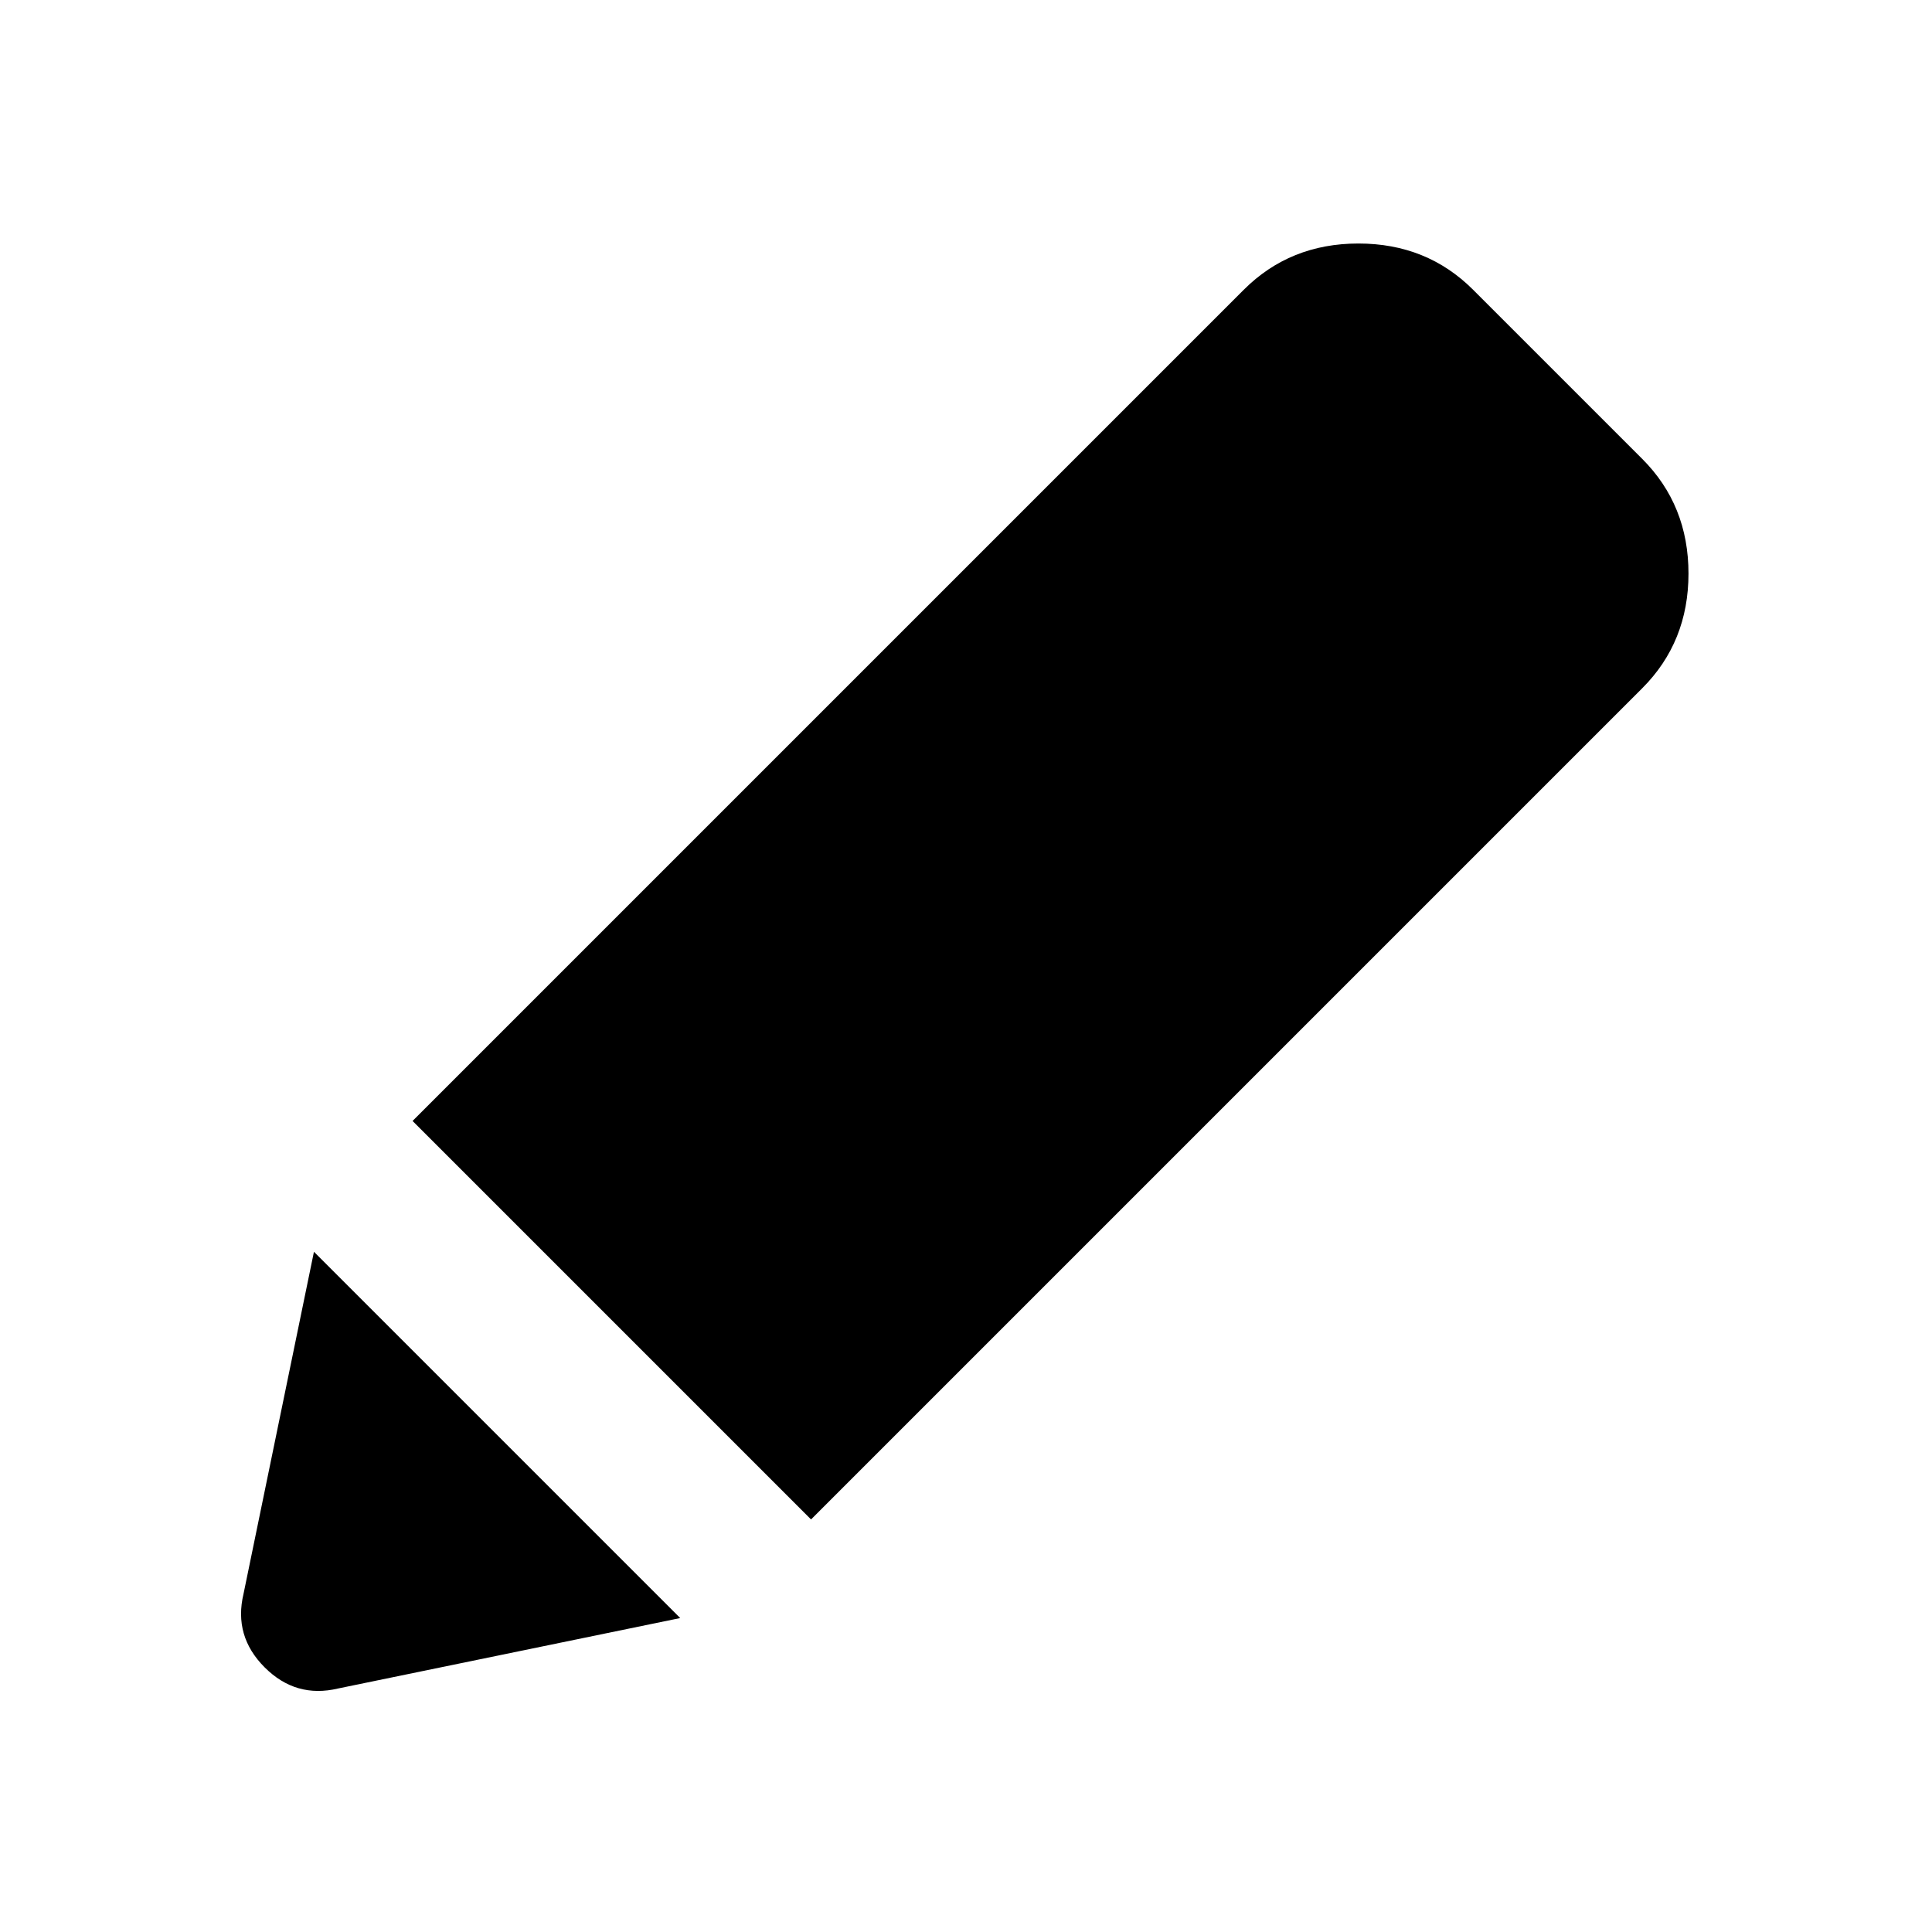
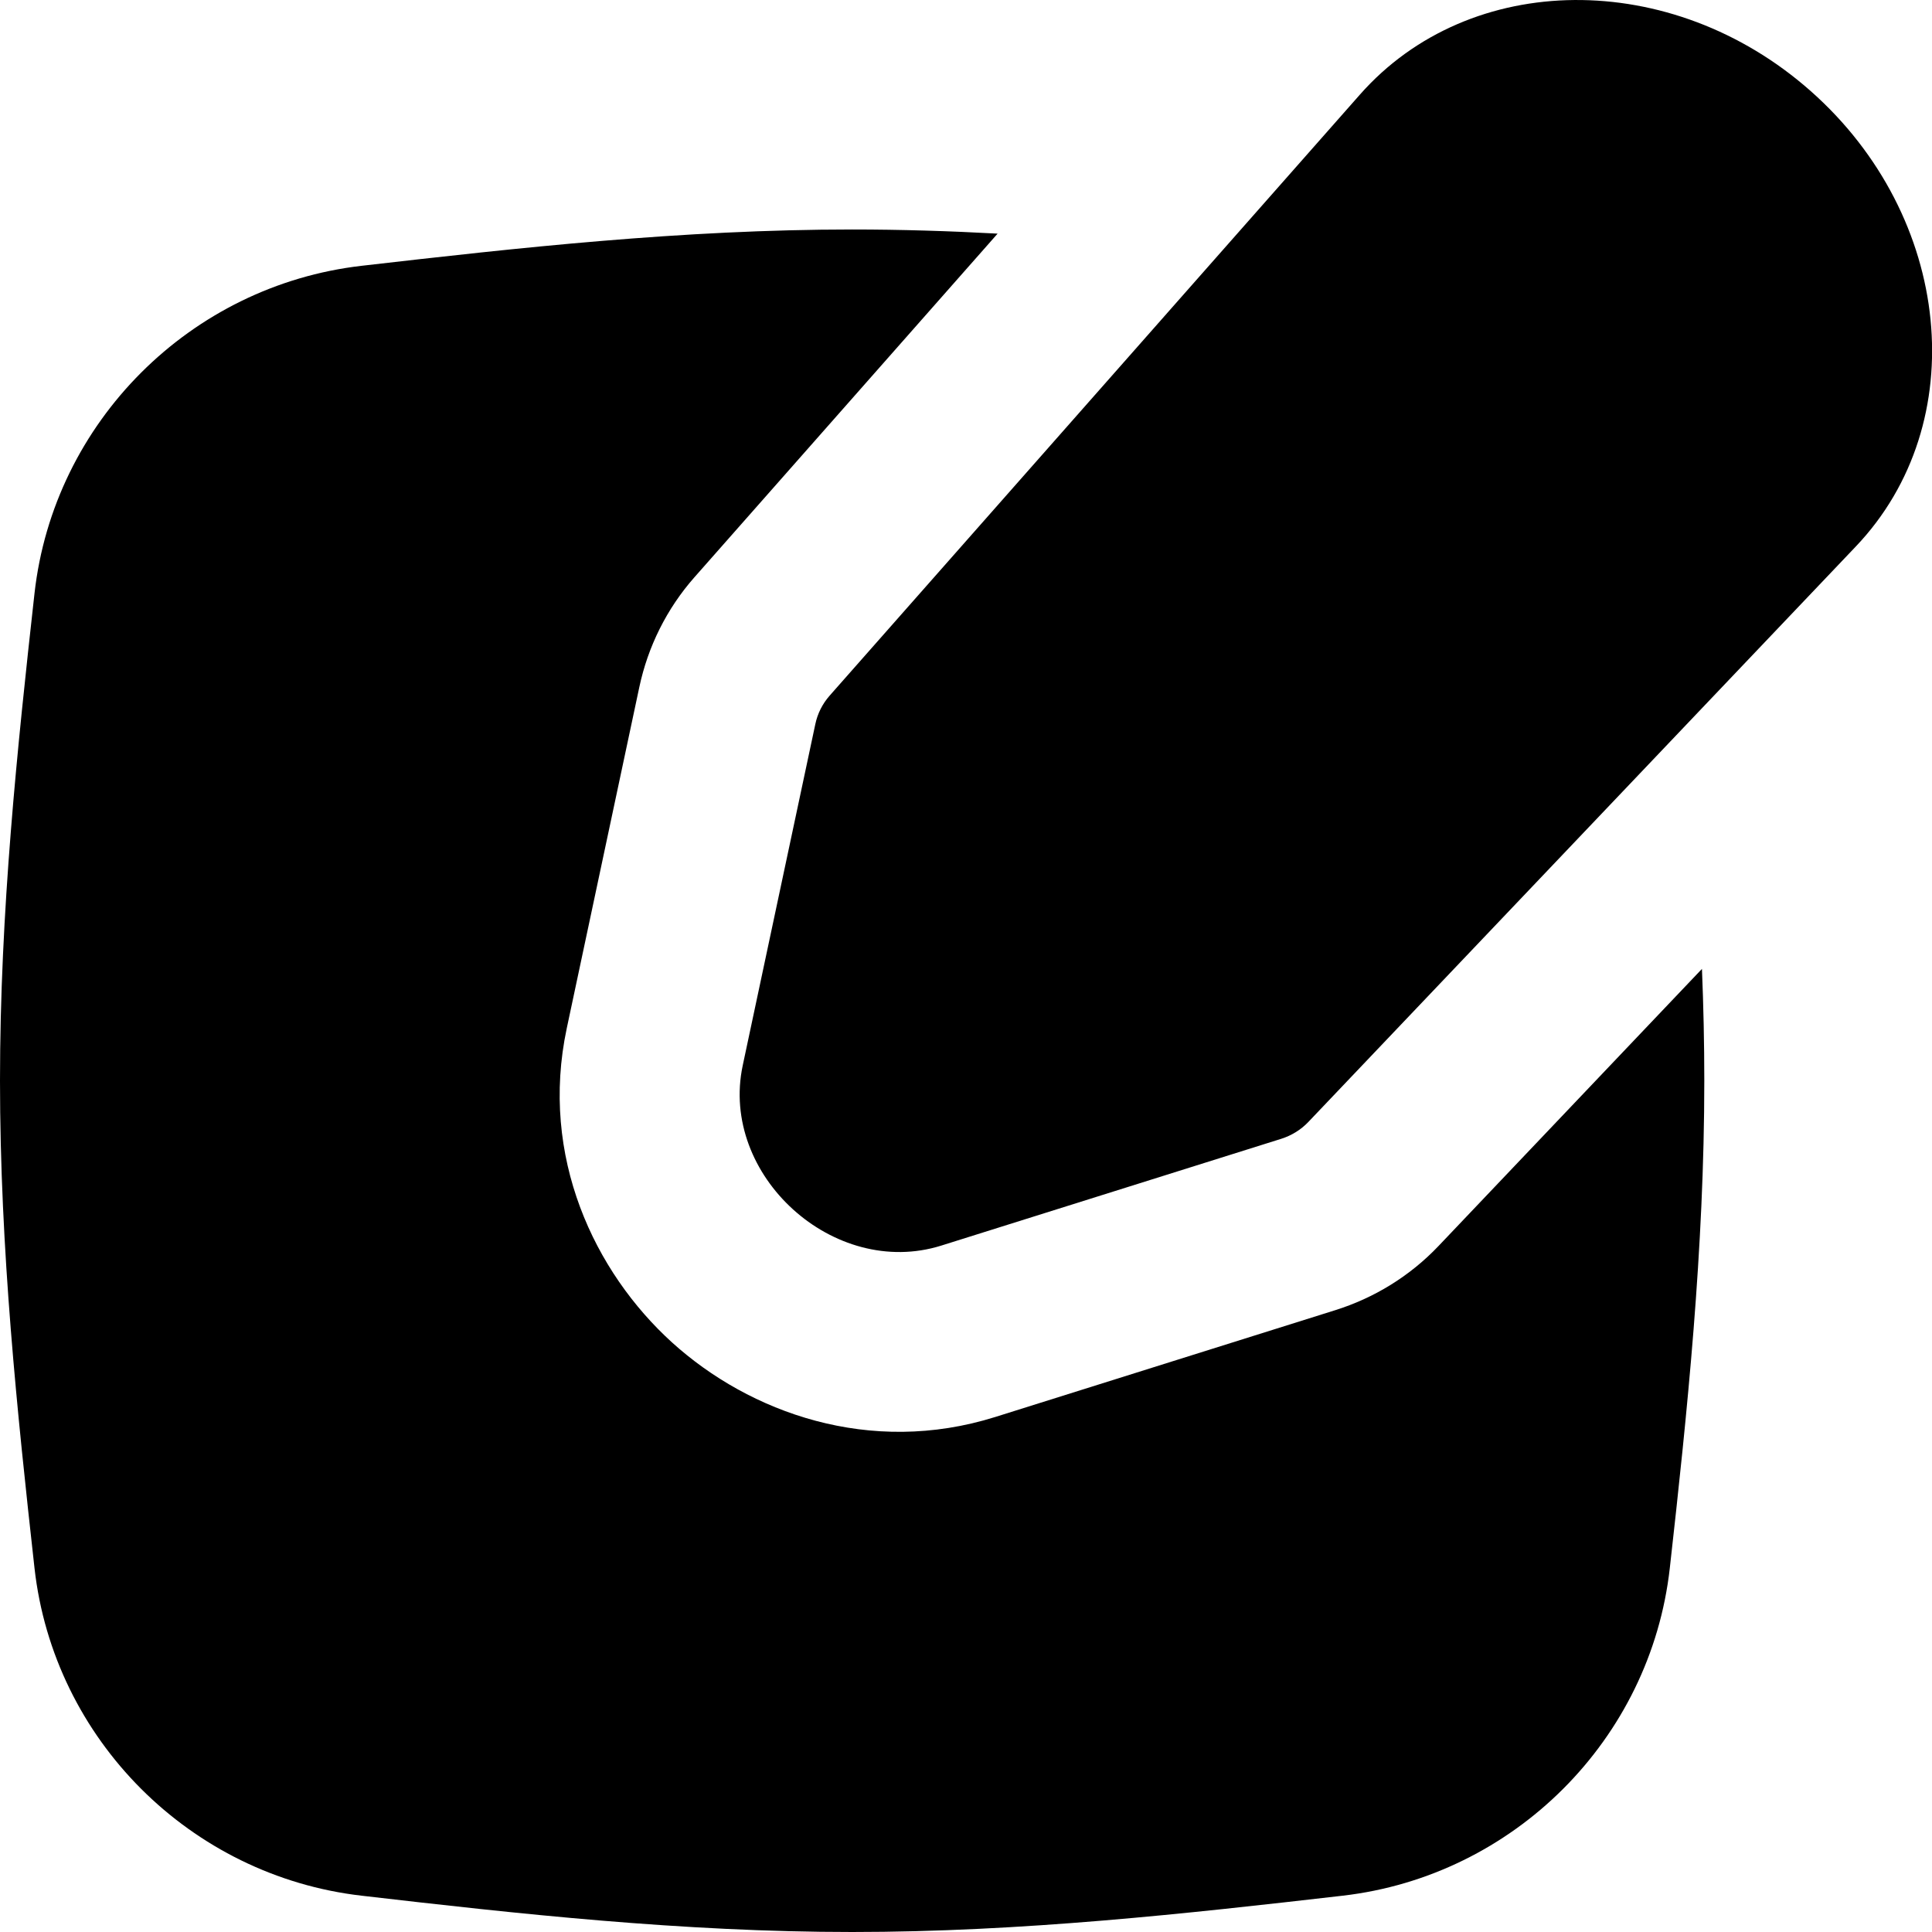
- <svg xmlns="http://www.w3.org/2000/svg" height="24px" viewBox="0 -960 960 960" width="24px" fill="currentColor">
-   <path d="M168-121q-21 5-36.5-10.5T121-168l35-170 182 182-170 35Zm235-84L205-403l413-413q23-23 57-23t57 23l84 84q23 23 23 57t-23 57L403-205Z" />
+ <svg xmlns="http://www.w3.org/2000/svg" fill="none" viewBox="0 0 14 14" id="Pencil-Square--Streamline-Flex">
+   <g id="pencil-square--change-document-edit-modify-paper-pencil-write-writing">
+     <path id="Union" fill="currentColor" fill-rule="evenodd" d="M13.12 0.659c1.03 0.91 1.179 2.407 0.328 3.301L9.479 8.132c-0.053 0.055 -0.119 0.096 -0.194 0.12l-2.464 0.774c-0.778 0.244 -1.608 -0.509 -1.439 -1.305l0.526 -2.473c0.016 -0.077 0.052 -0.148 0.103 -0.206L9.854 0.686C10.651 -0.218 12.114 -0.23 13.12 0.659ZM5.034 4.181l2.195 -2.488c-0.348 -0.019 -0.699 -0.03 -1.054 -0.03 -1.229 0 -2.425 0.133 -3.554 0.263C1.38 2.069 0.389 3.058 0.25 4.3 0.125 5.423 0 6.611 0 7.831c0 1.221 0.125 2.408 0.25 3.532 0.139 1.242 1.13 2.231 2.371 2.374 1.129 0.131 2.325 0.263 3.554 0.263 1.229 0 2.425 -0.133 3.554 -0.263 1.241 -0.143 2.232 -1.132 2.371 -2.374 0.126 -1.123 0.25 -2.311 0.25 -3.532 0 -0.272 -0.006 -0.542 -0.017 -0.81L10.424 9.029c-0.209 0.22 -0.468 0.377 -0.748 0.465l-2.464 0.774c-0.908 0.285 -1.78 -0.031 -2.342 -0.54 -0.562 -0.51 -0.961 -1.346 -0.763 -2.277l0.526 -2.473c0.062 -0.291 0.197 -0.566 0.4 -0.796Z" clip-rule="evenodd" stroke-width="1" />
+   </g>
</svg>
